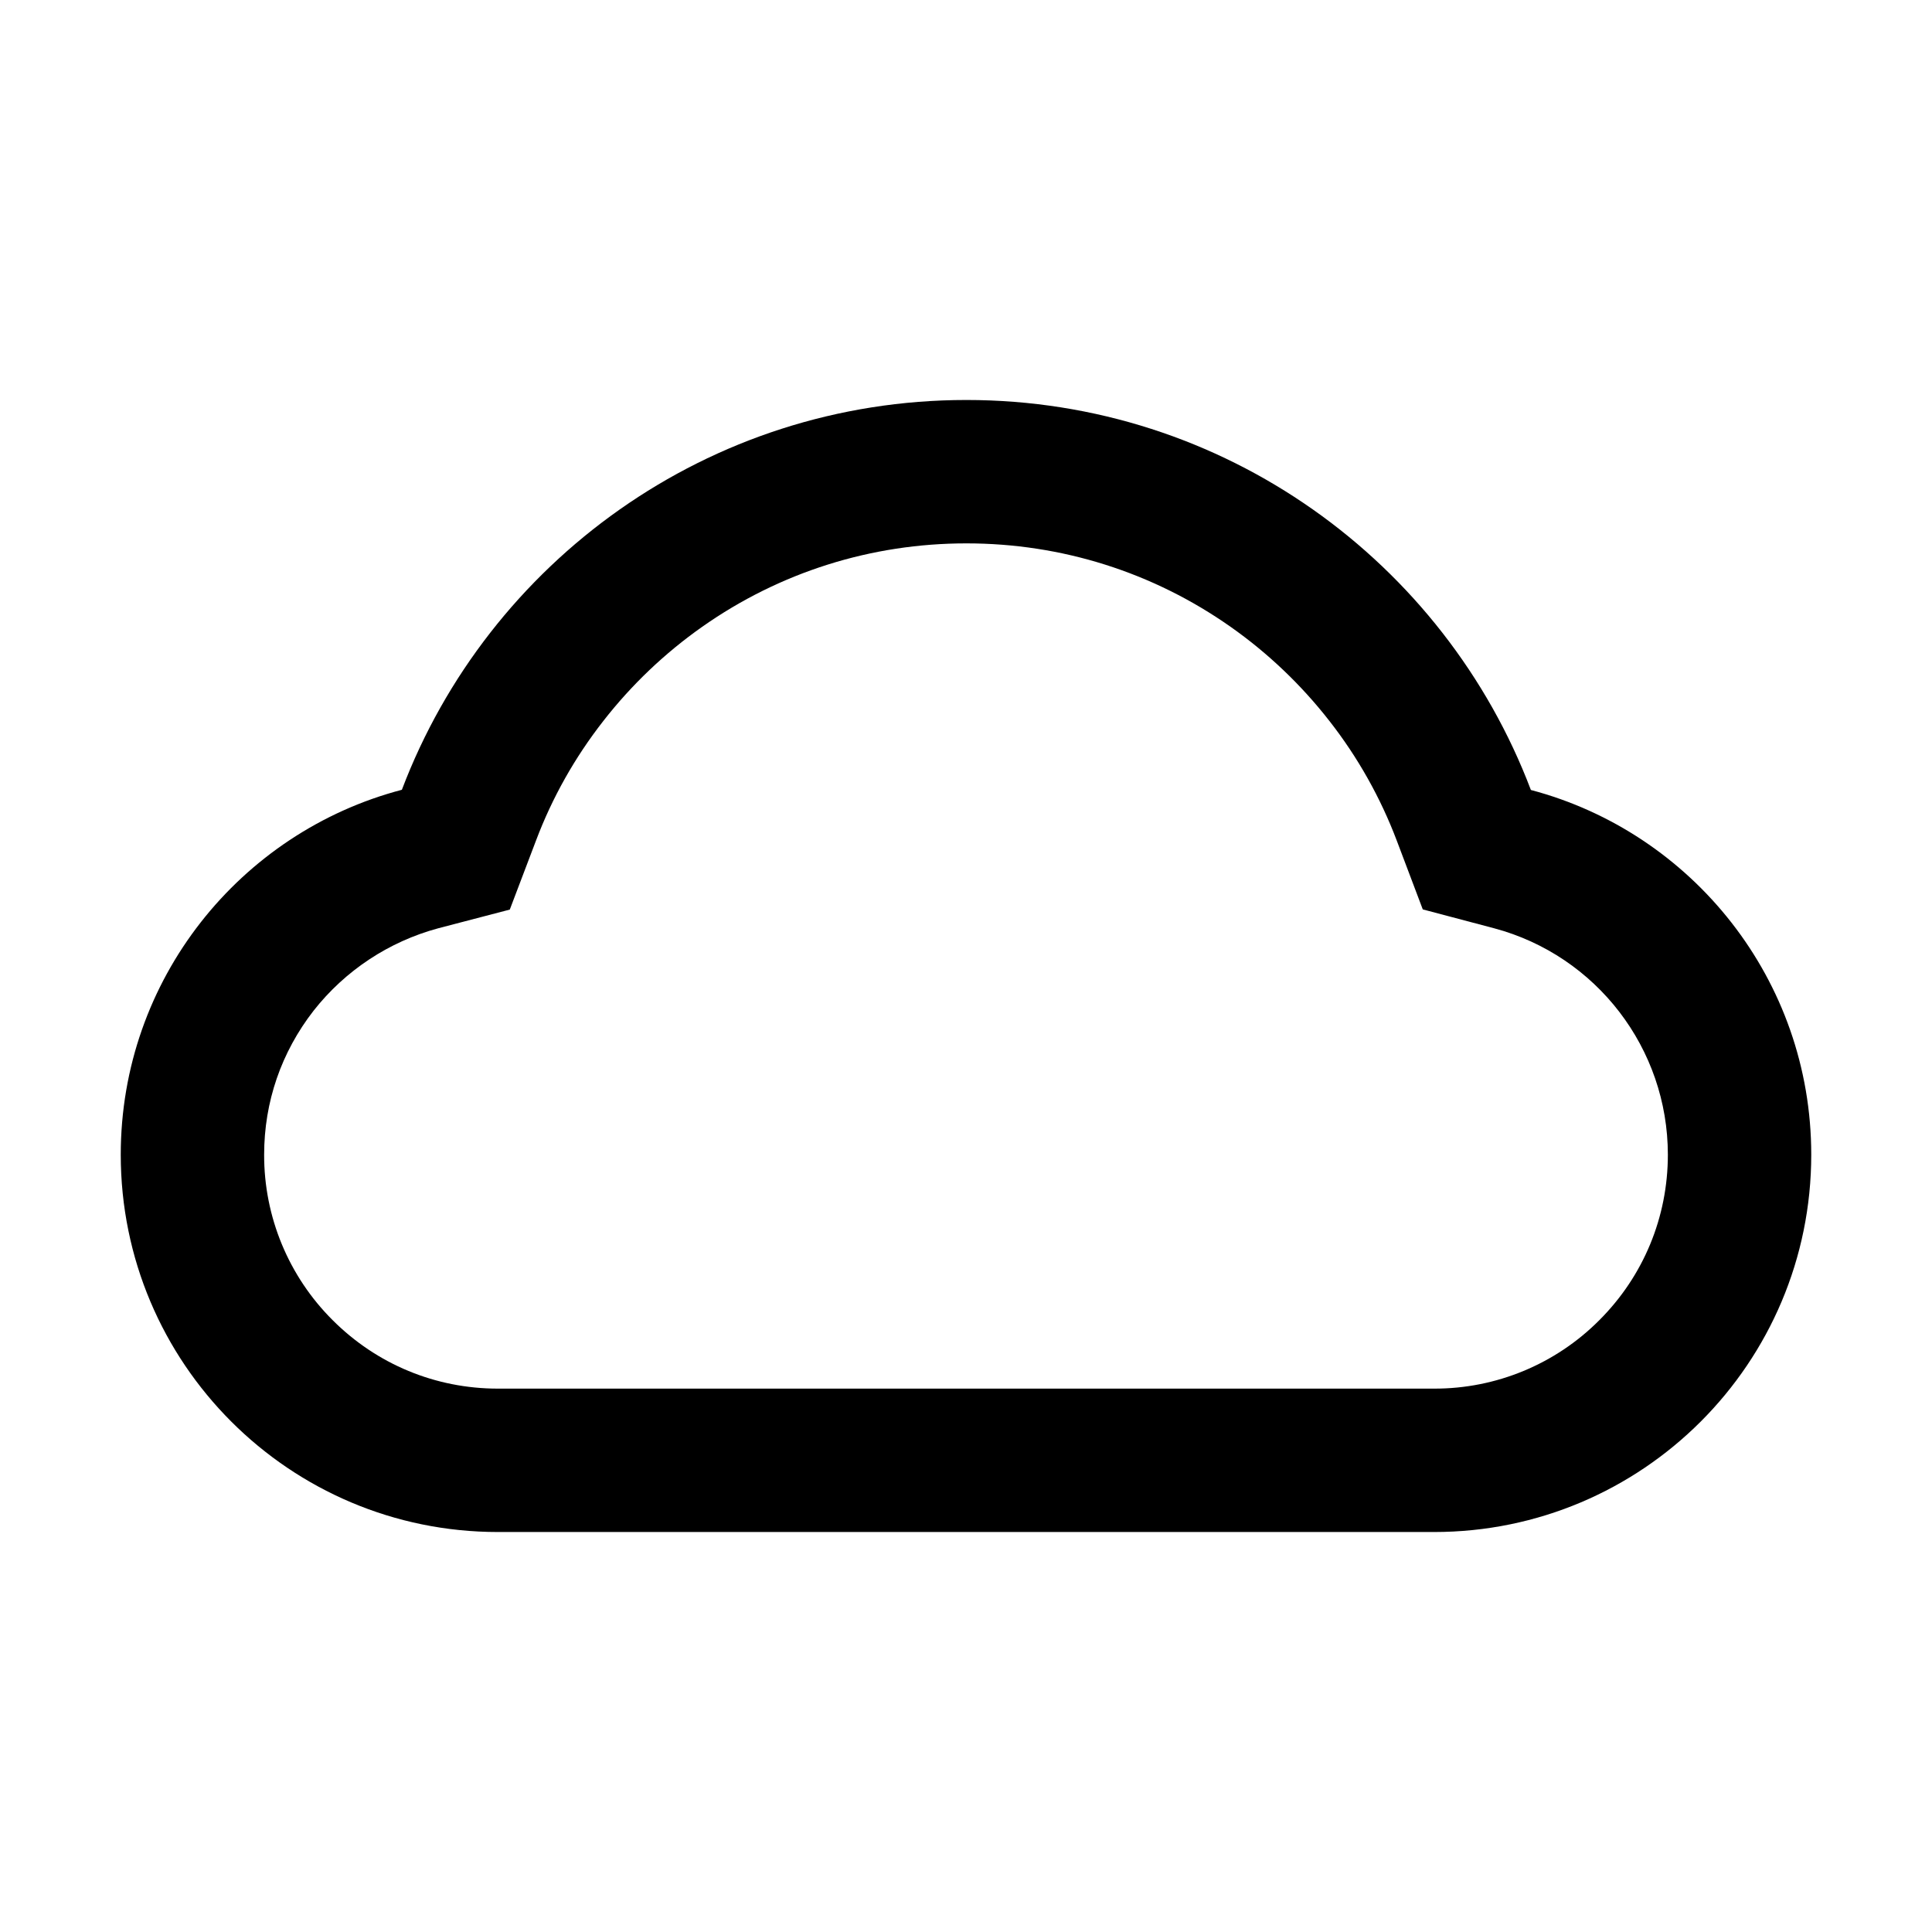
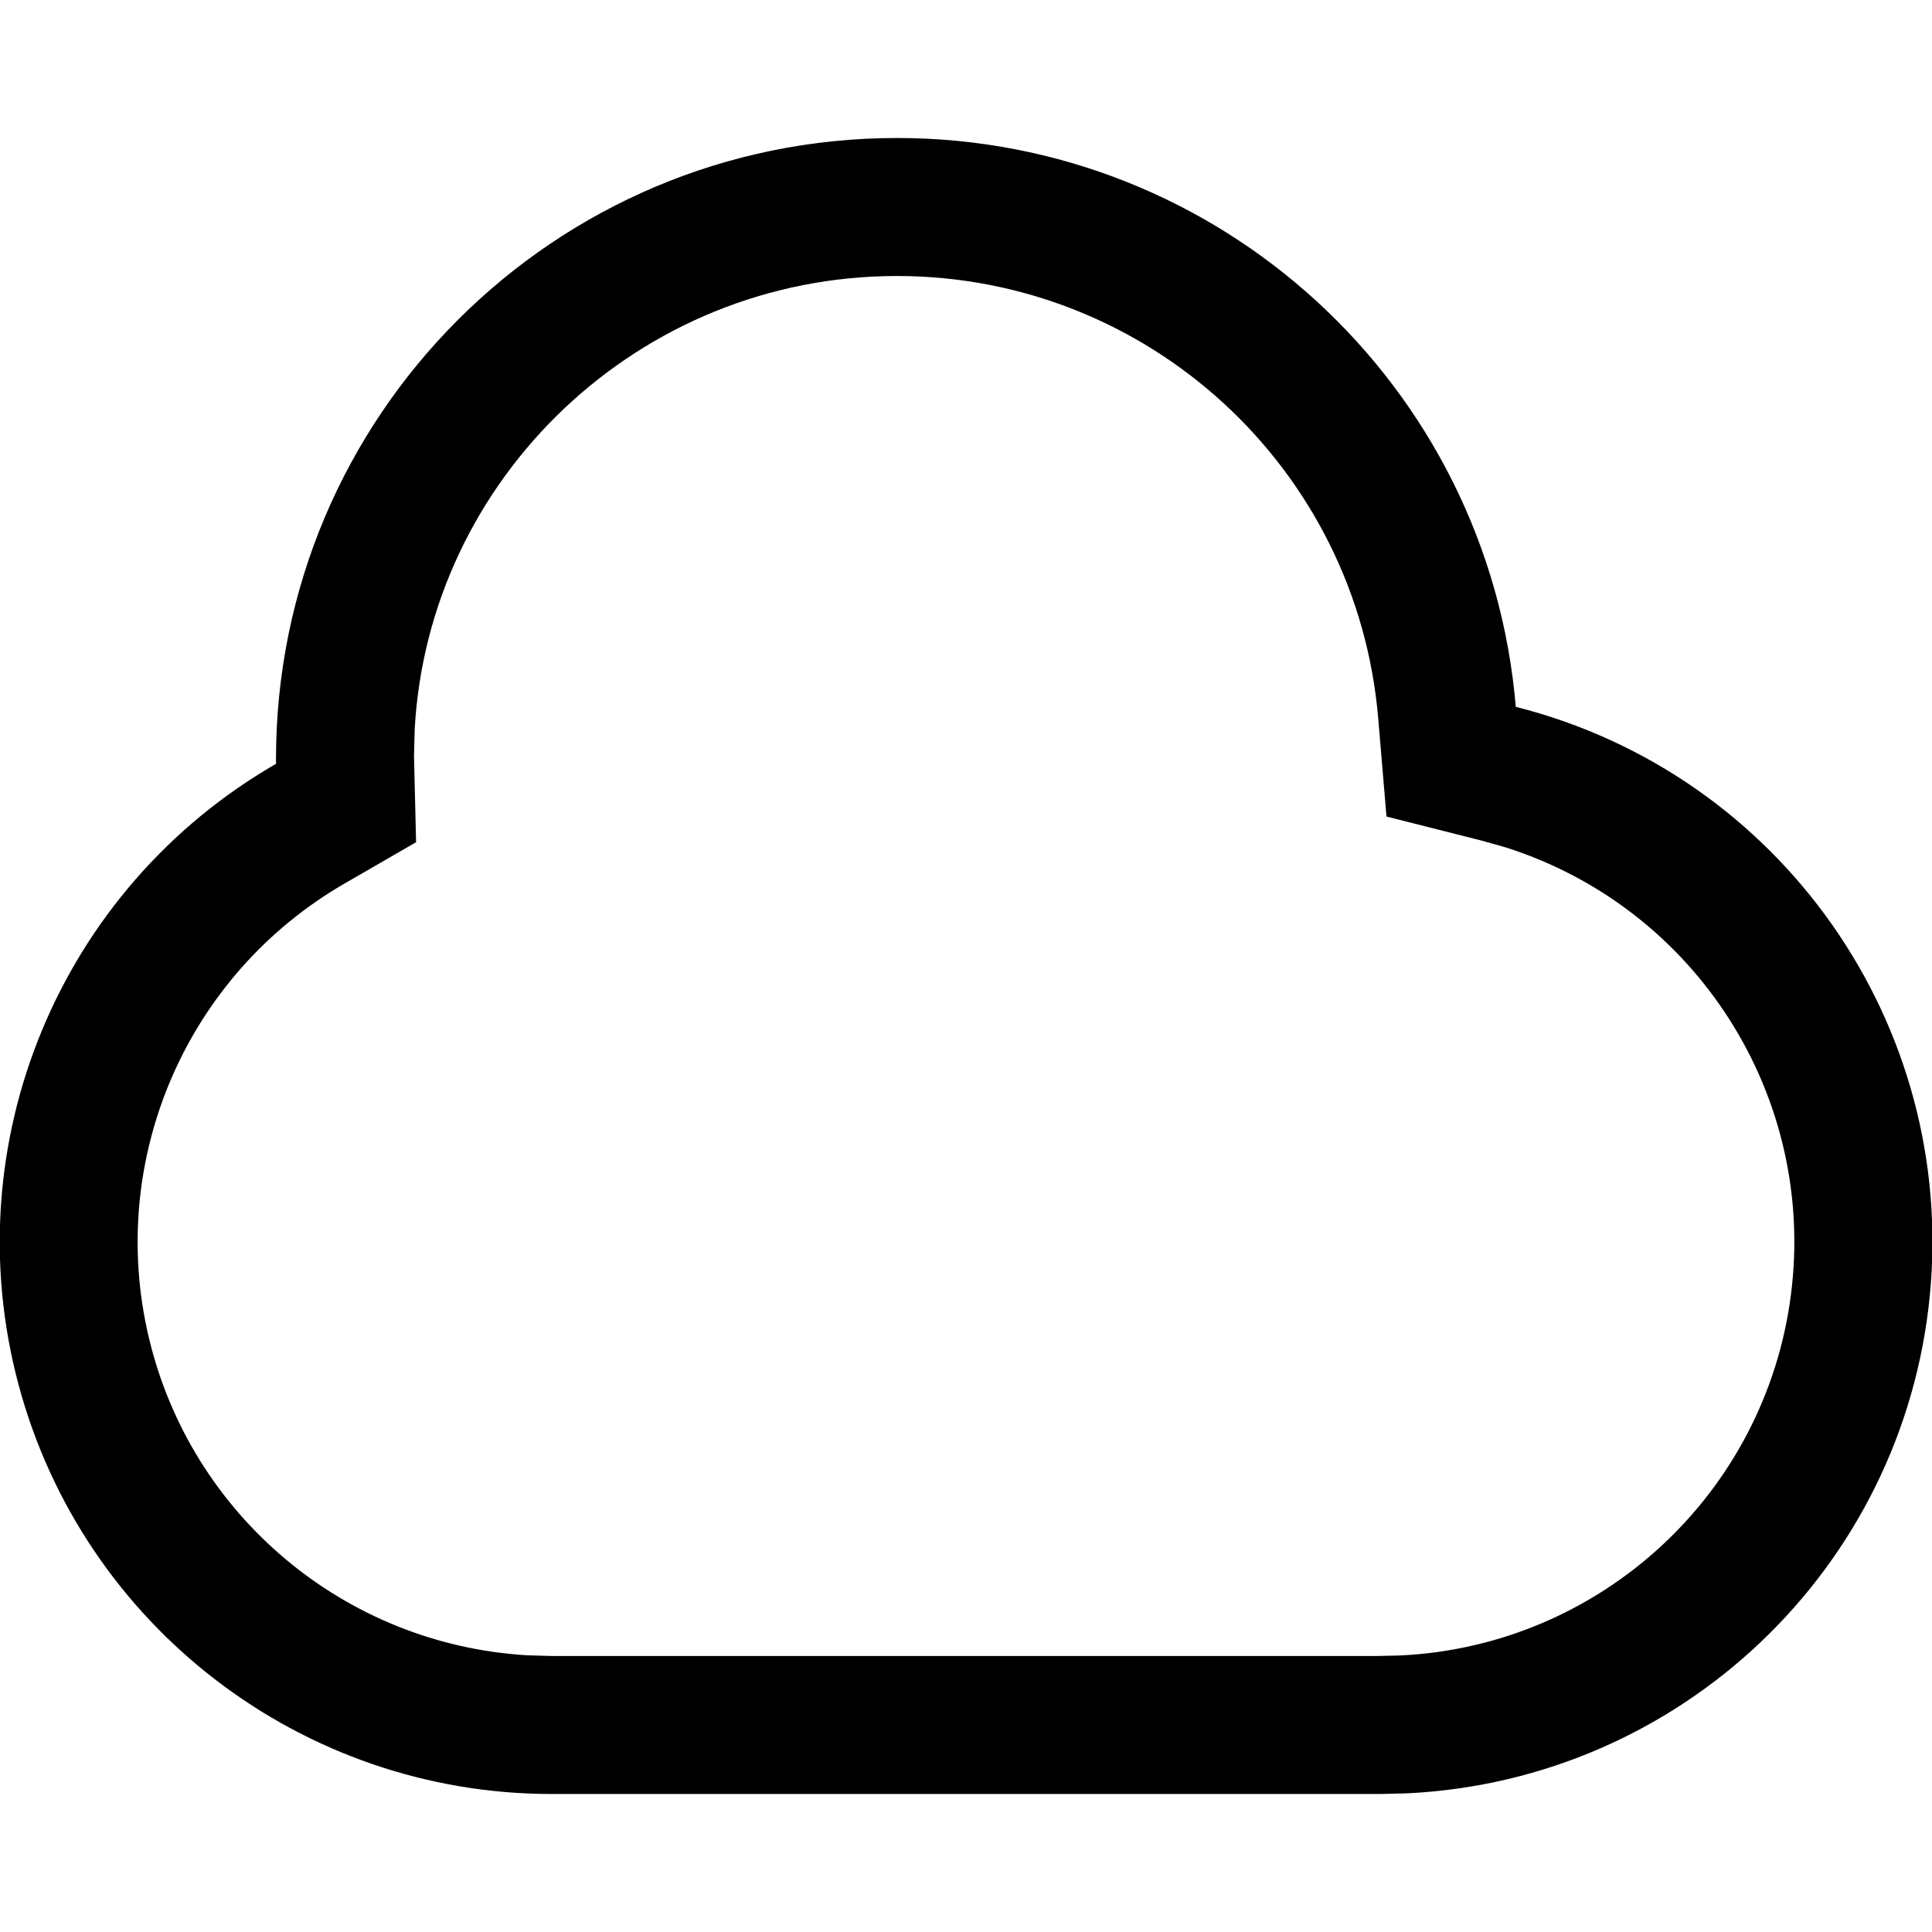
- <svg xmlns="http://www.w3.org/2000/svg" viewBox="0 0 1024 1024">
-   <path d="M811.4 418.7C765.6 297.9 648.9 212 512.2 212S258.8 297.8 213 418.6C127.3 441.1 64 519.1 64 612c0 110.5 89.5 200 199.9 200h496.2C870.5 812 960 722.5 960 612c0-92.7-63.1-170.7-148.6-193.3zm36.3 281a123.07 123.07 0 01-87.6 36.3H263.9c-33.1 0-64.2-12.9-87.6-36.3A123.3 123.3 0 01140 612c0-28 9.1-54.3 26.2-76.3a125.7 125.7 0 0166.1-43.7l37.9-9.9 13.9-36.6c8.6-22.8 20.6-44.1 35.7-63.4a245.6 245.6 0 0152.4-49.9c41.1-28.9 89.5-44.2 140-44.2s98.9 15.3 140 44.2c19.9 14 37.5 30.8 52.4 49.9 15.1 19.3 27.1 40.7 35.7 63.4l13.8 36.5 37.8 10c54.3 14.5 92.1 63.8 92.1 120 0 33.1-12.9 64.3-36.3 87.7z" />
+ <svg viewBox="64 64 896 896">
+   <path d="M480 128a288 288 0 0 1 286.976 263.808A256 256 0 0 1 716.8 895.68L704 896H320a256 256 0 0 1-128-477.76V416a288 288 0 0 1 288-288zm0 64c-119.616 0-217.28 93.696-223.68 210.24L256 414.4l.96 40.192-32.896 19.008a192 192 0 0 0 84.608 358.08L320 832h382.4l11.264-.256a192 192 0 0 0 48.512-374.784l-10.88-3.072-44.288-11.2-3.84-45.568A224 224 0 0 0 480 192z" />
</svg>
